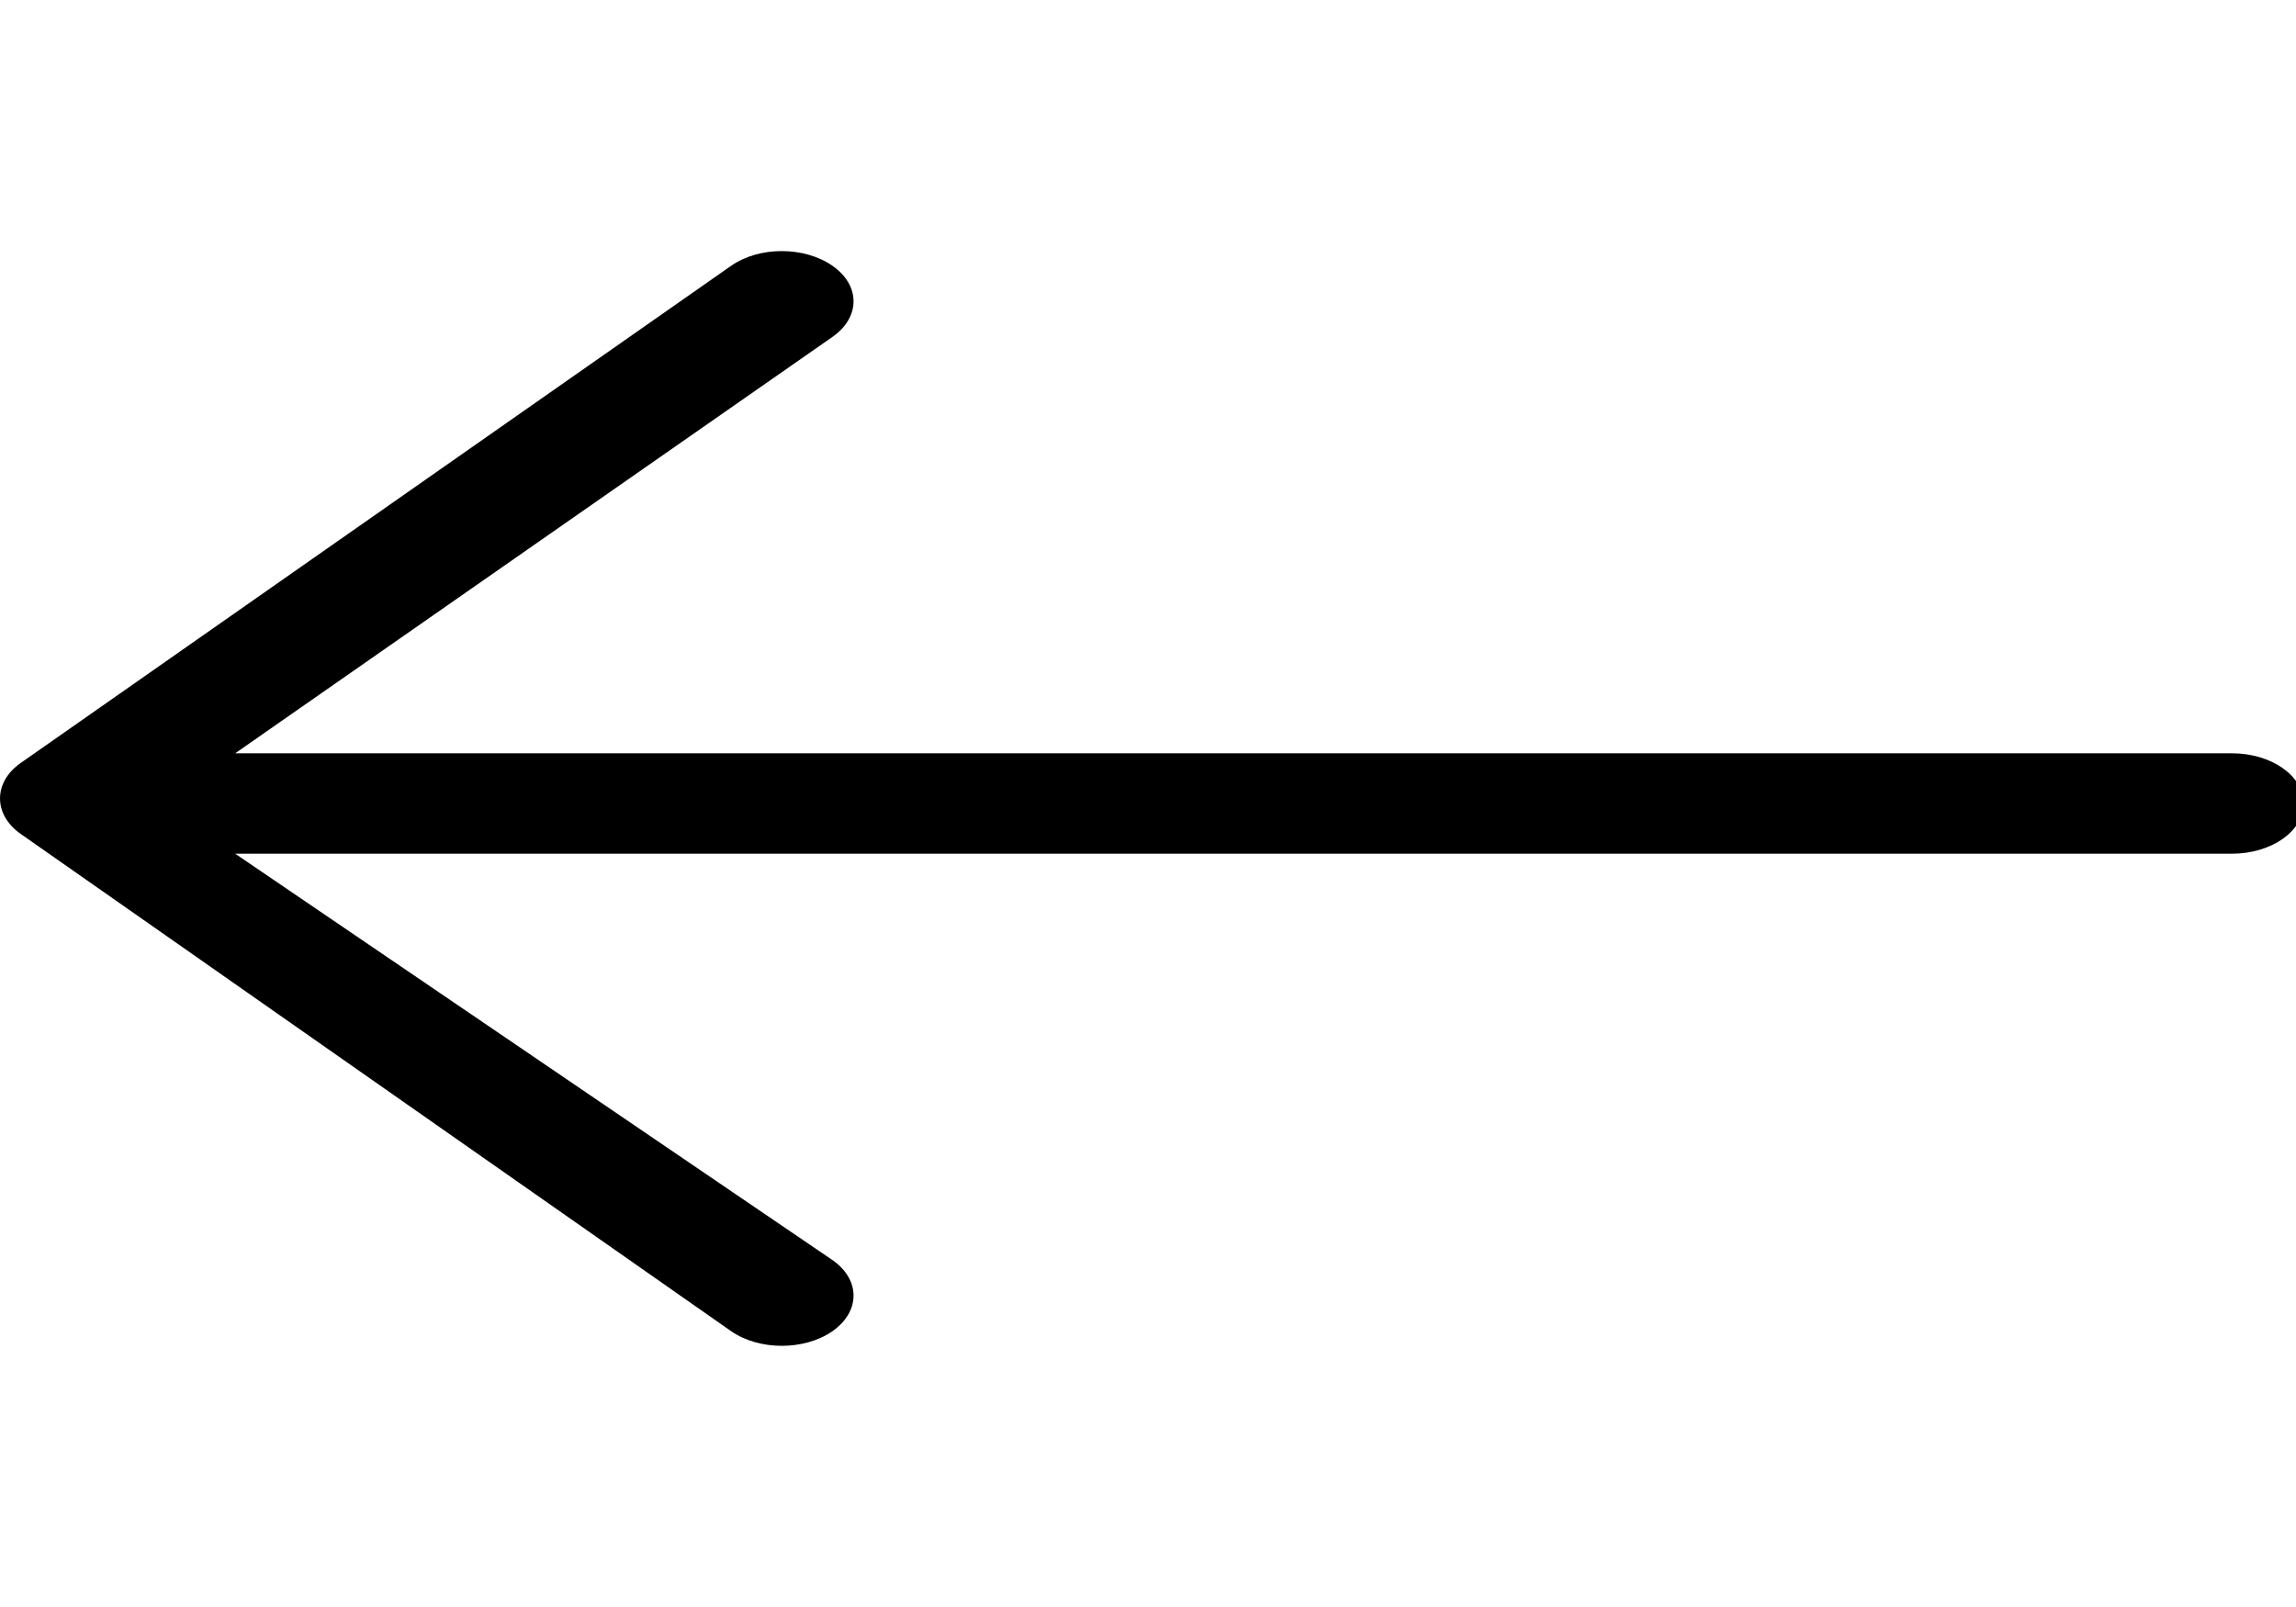
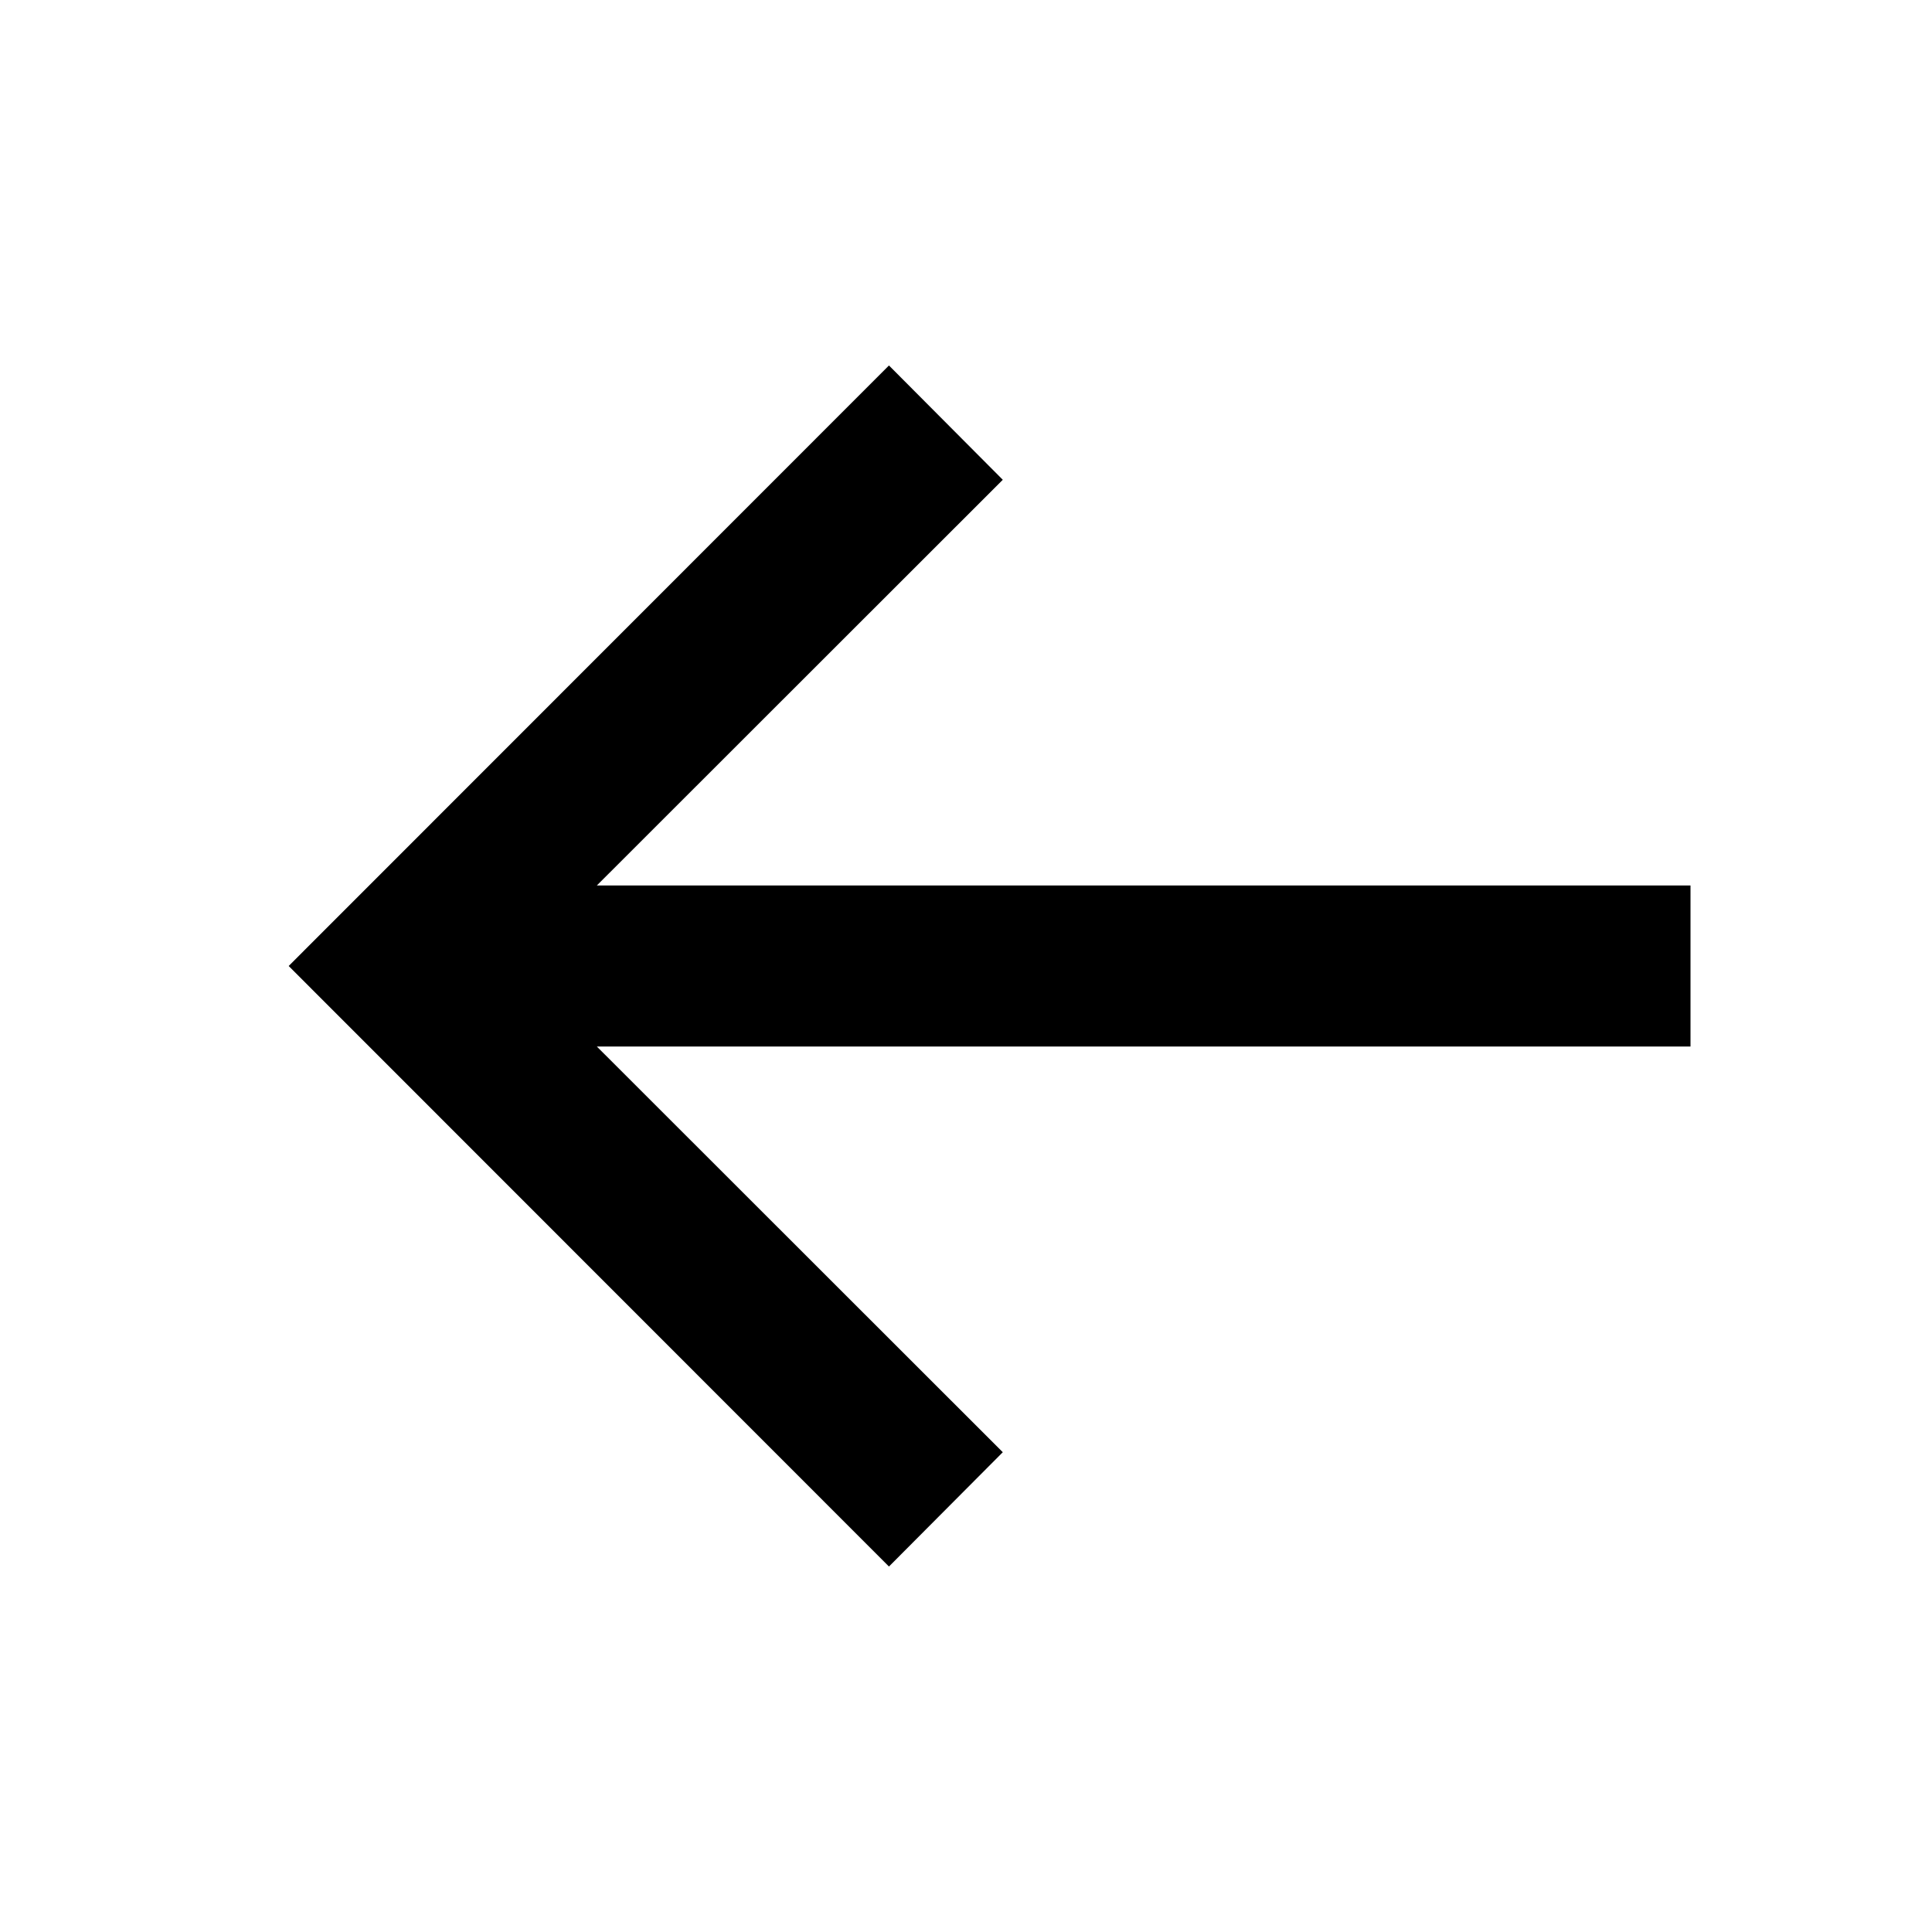
- <svg xmlns="http://www.w3.org/2000/svg" width="30" height="21" viewBox="0 0 30 21" fill="currentColor">
-   <g clip-path="url(#clip0_538_294)">
-     <path fill-rule="evenodd" clip-rule="evenodd" d="M29.162 9.844H3.073L10.878 4.402C11.244 4.145 11.244 3.73 10.878 3.474C10.511 3.217 9.918 3.217 9.552 3.474L0.271 9.97C-0.09 10.222 -0.09 10.645 0.271 10.898L9.552 17.395C9.919 17.651 10.512 17.651 10.878 17.395C11.244 17.138 11.244 16.723 10.878 16.467L3.073 11.156H29.162C29.679 11.156 30.099 10.862 30.099 10.5C30.099 10.138 29.679 9.844 29.162 9.844Z" fill="currentColor" />
+ <svg viewBox="0 0 24 24" height="24px" width="24px" fill="currentColor" aria-hidden="true" class="r-4qtqp9 r-yyyyoo r-dnmrzs r-bnwqim r-1plcrui r-lrvibr r-z80fyv r-19wmn03">
+   <g>
+     <path d="M7.414 13l5.043 5.04-1.414 1.42L3.586 12l7.457-7.46 1.414 1.42L7.414 11H21v2H7.414z" />
  </g>
-   <defs>
-     <clipPath id="clip0_538_294">
-       <rect width="30" height="21" fill="currentColor" />
-     </clipPath>
-   </defs>
</svg>
